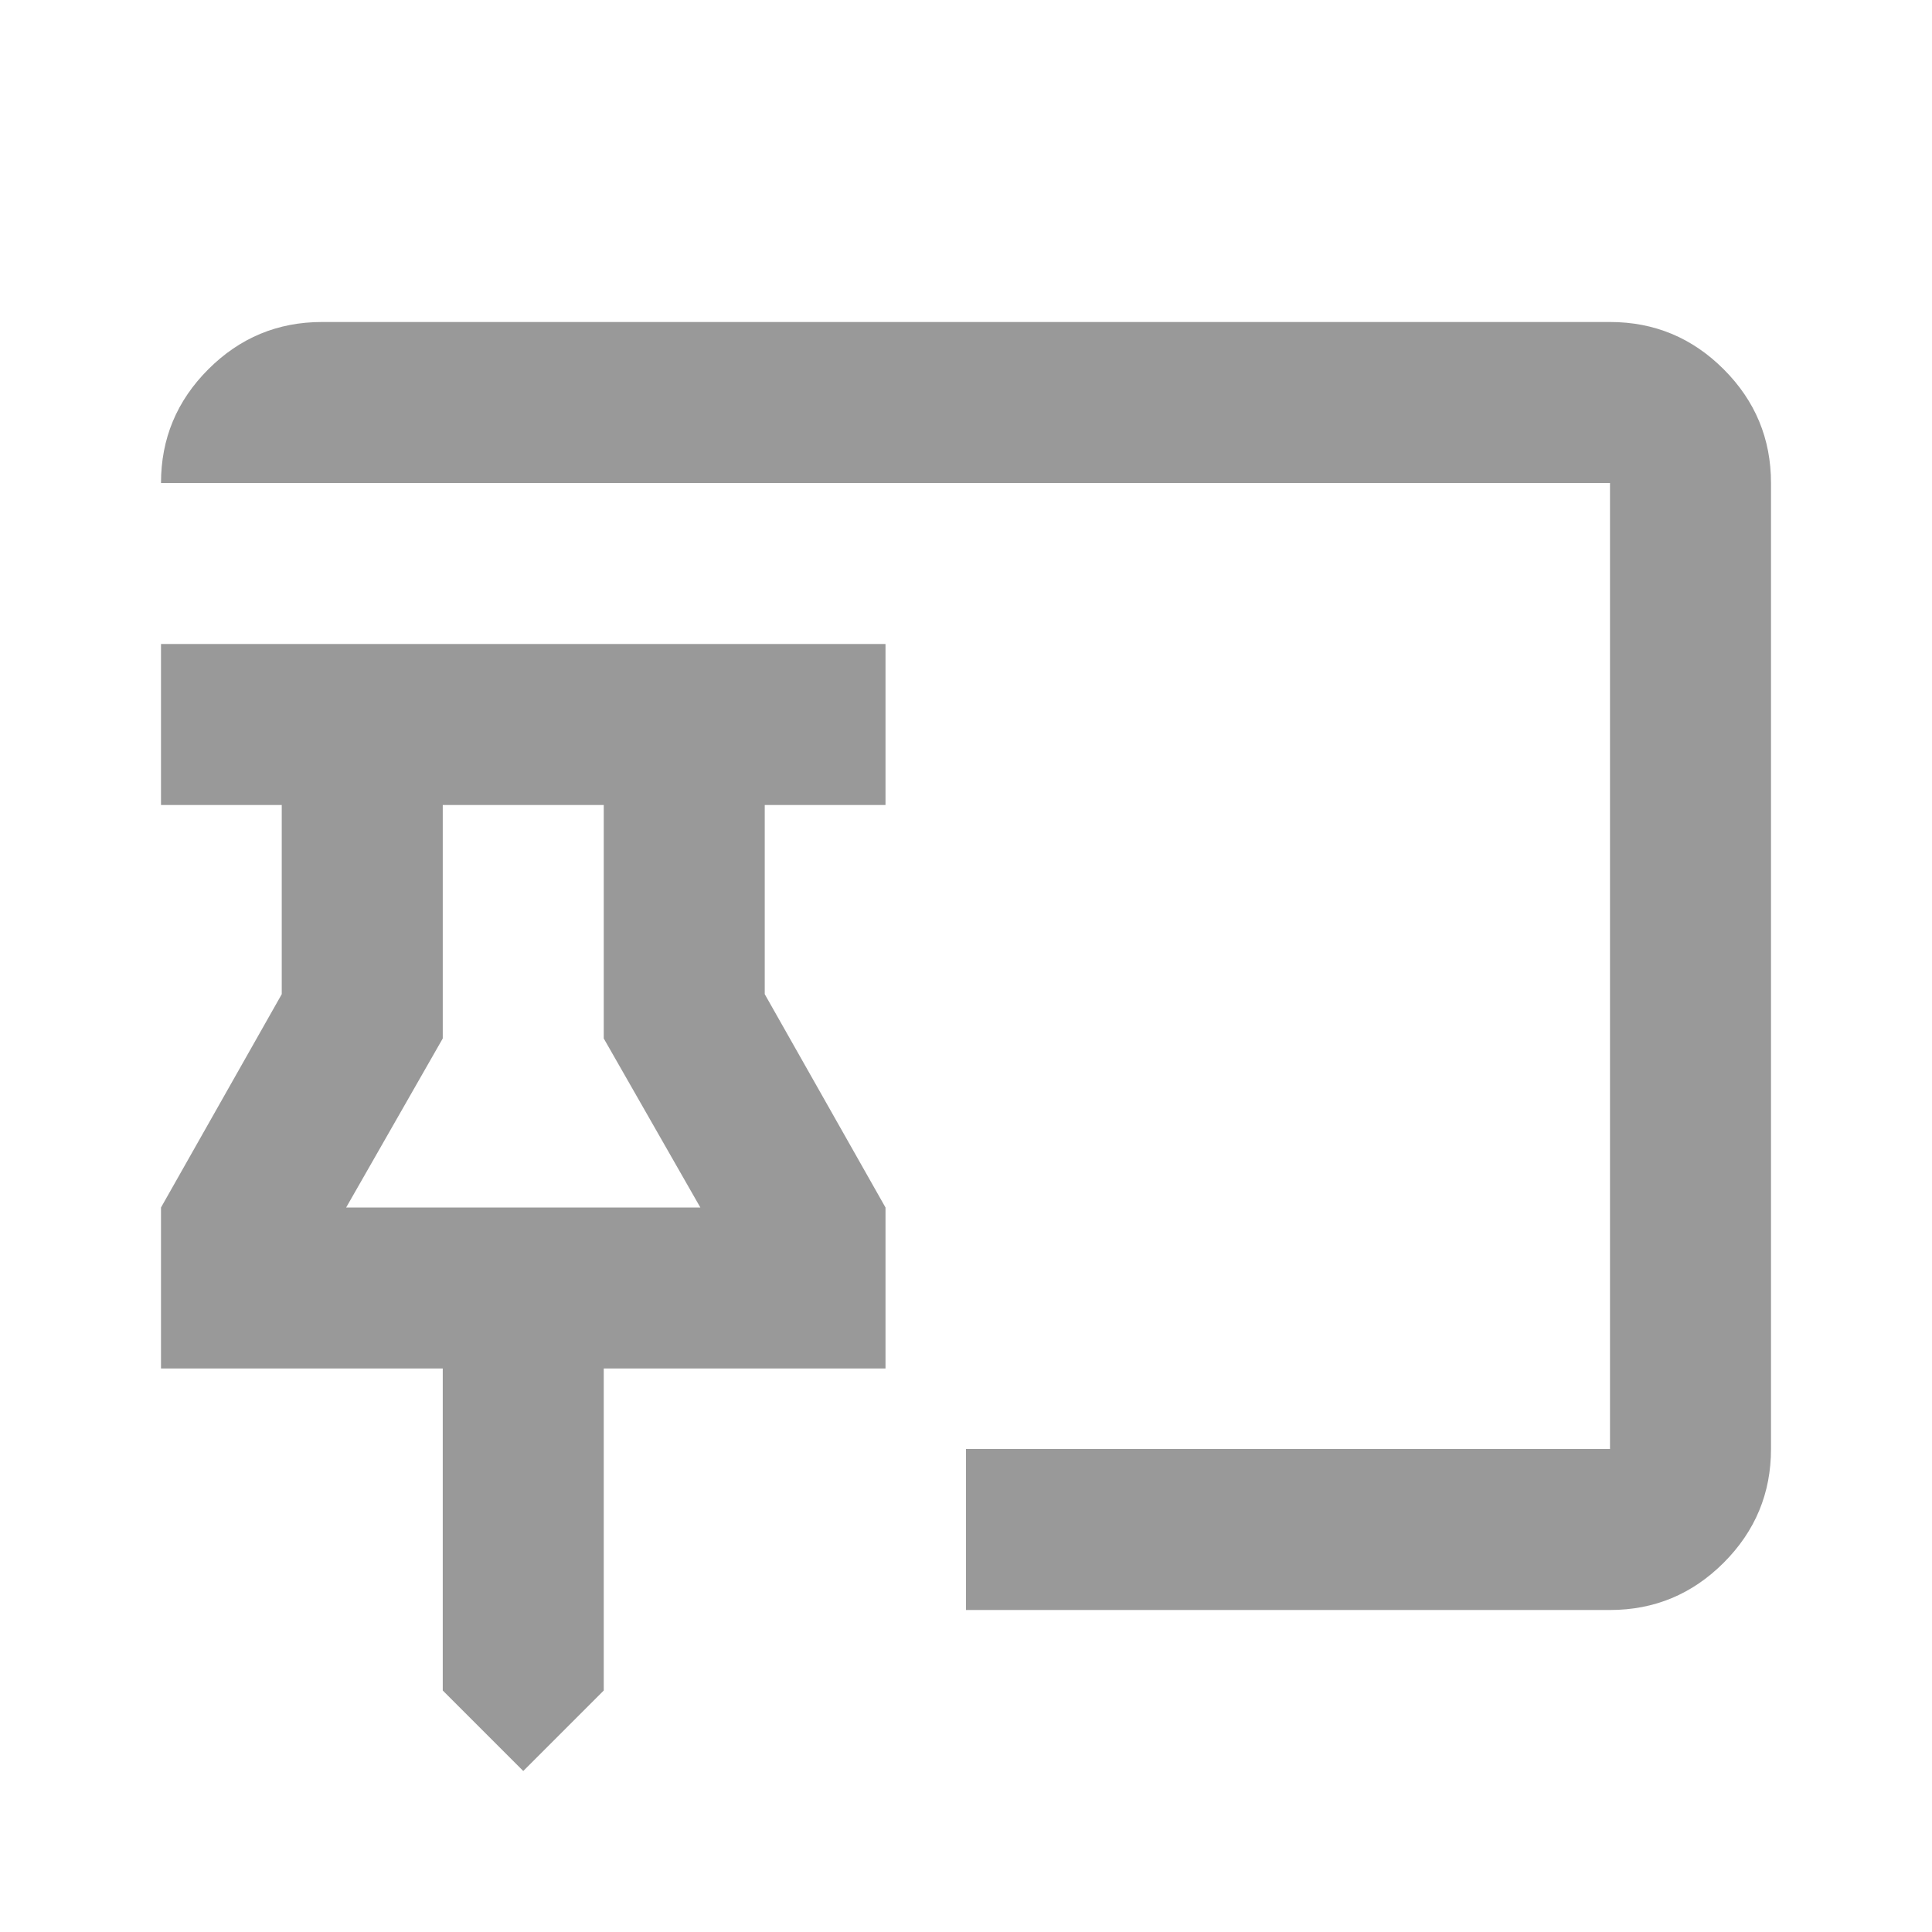
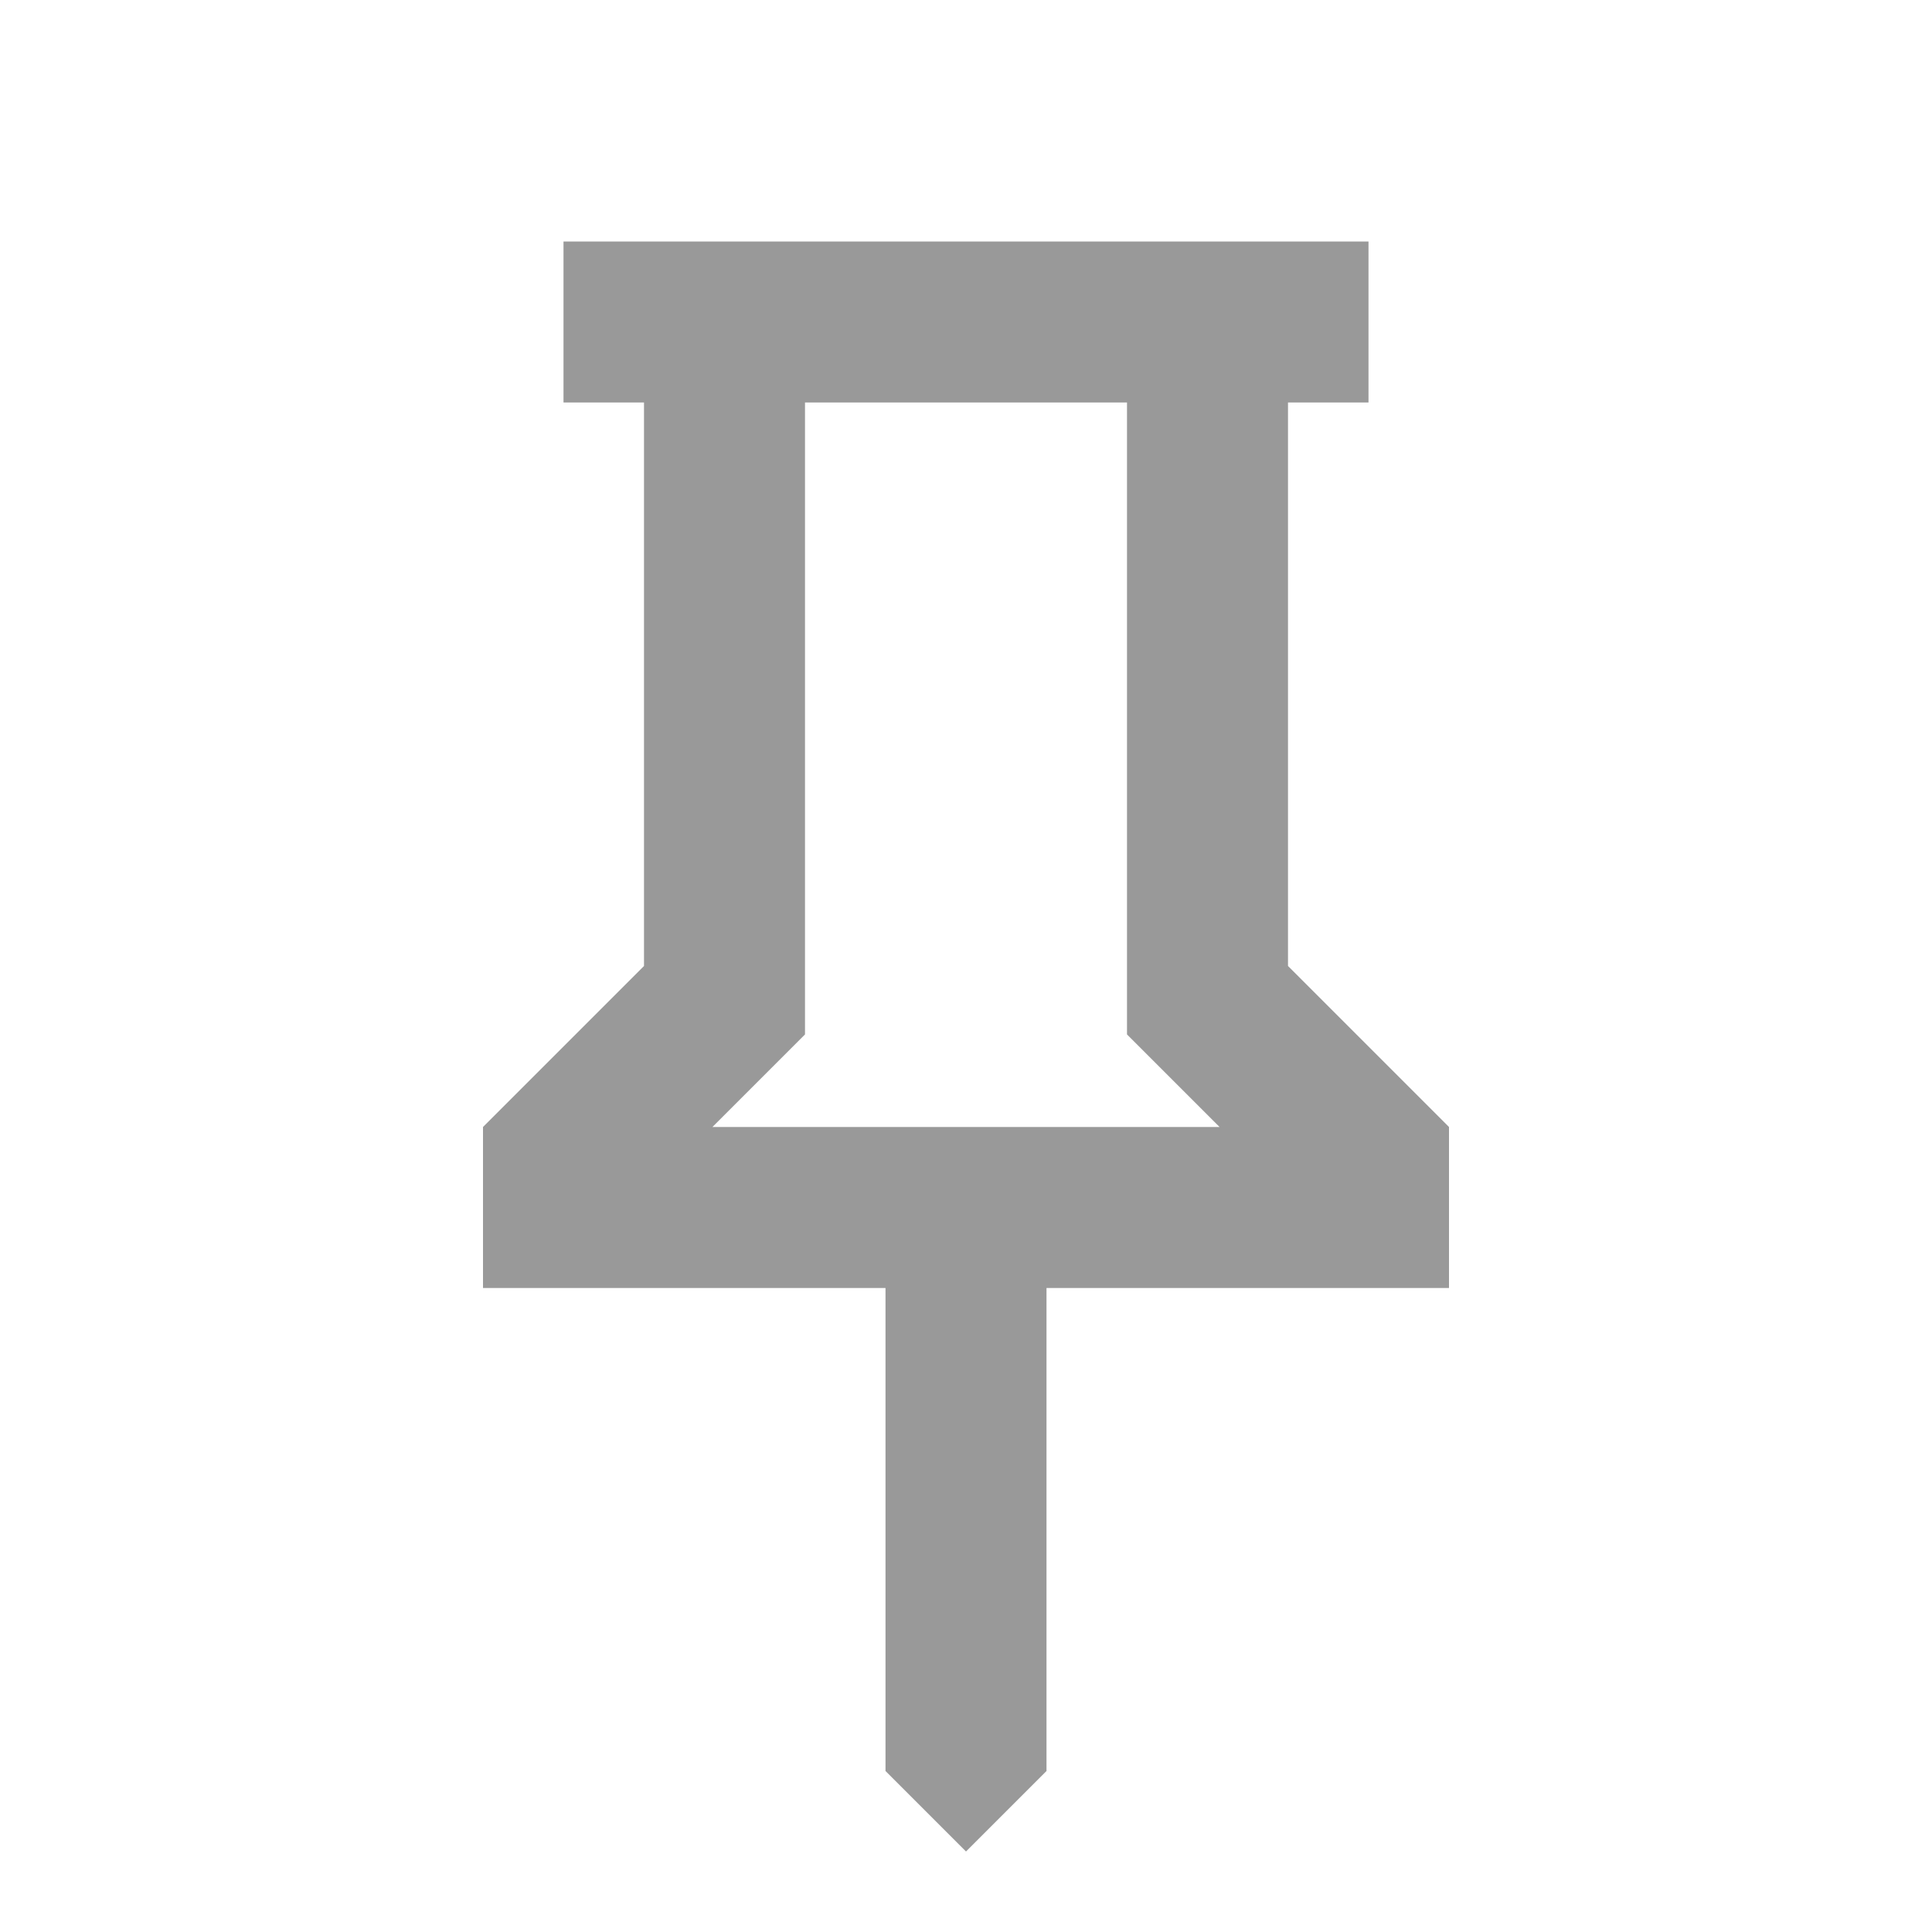
<svg xmlns="http://www.w3.org/2000/svg" height="24px" viewBox="0 -960 960 960" width="24px" fill="#999999">
-   <path d="m260-80-40-40v-160H80v-80l60-106v-94H80v-80h360v80h-60v94l60 106v80H300v160l-40 40Zm220-80v-80h320v-480H80q0-33 23.5-56.5T160-800h640q33 0 56.5 23.5T880-720v480q0 33-23.5 56.5T800-160H480ZM172-360h176l-48-84v-116h-80v116l-48 84Zm88 0Z" />
+   <path d="m640-480 80 80v80H520v240l-40 40-40-40v-240H240v-80l80-80v-280h-40v-80h400v80h-40v280Zm-286 80h252l-46-46v-314H400v314l-46 46Zm126 0Z" />
</svg>
